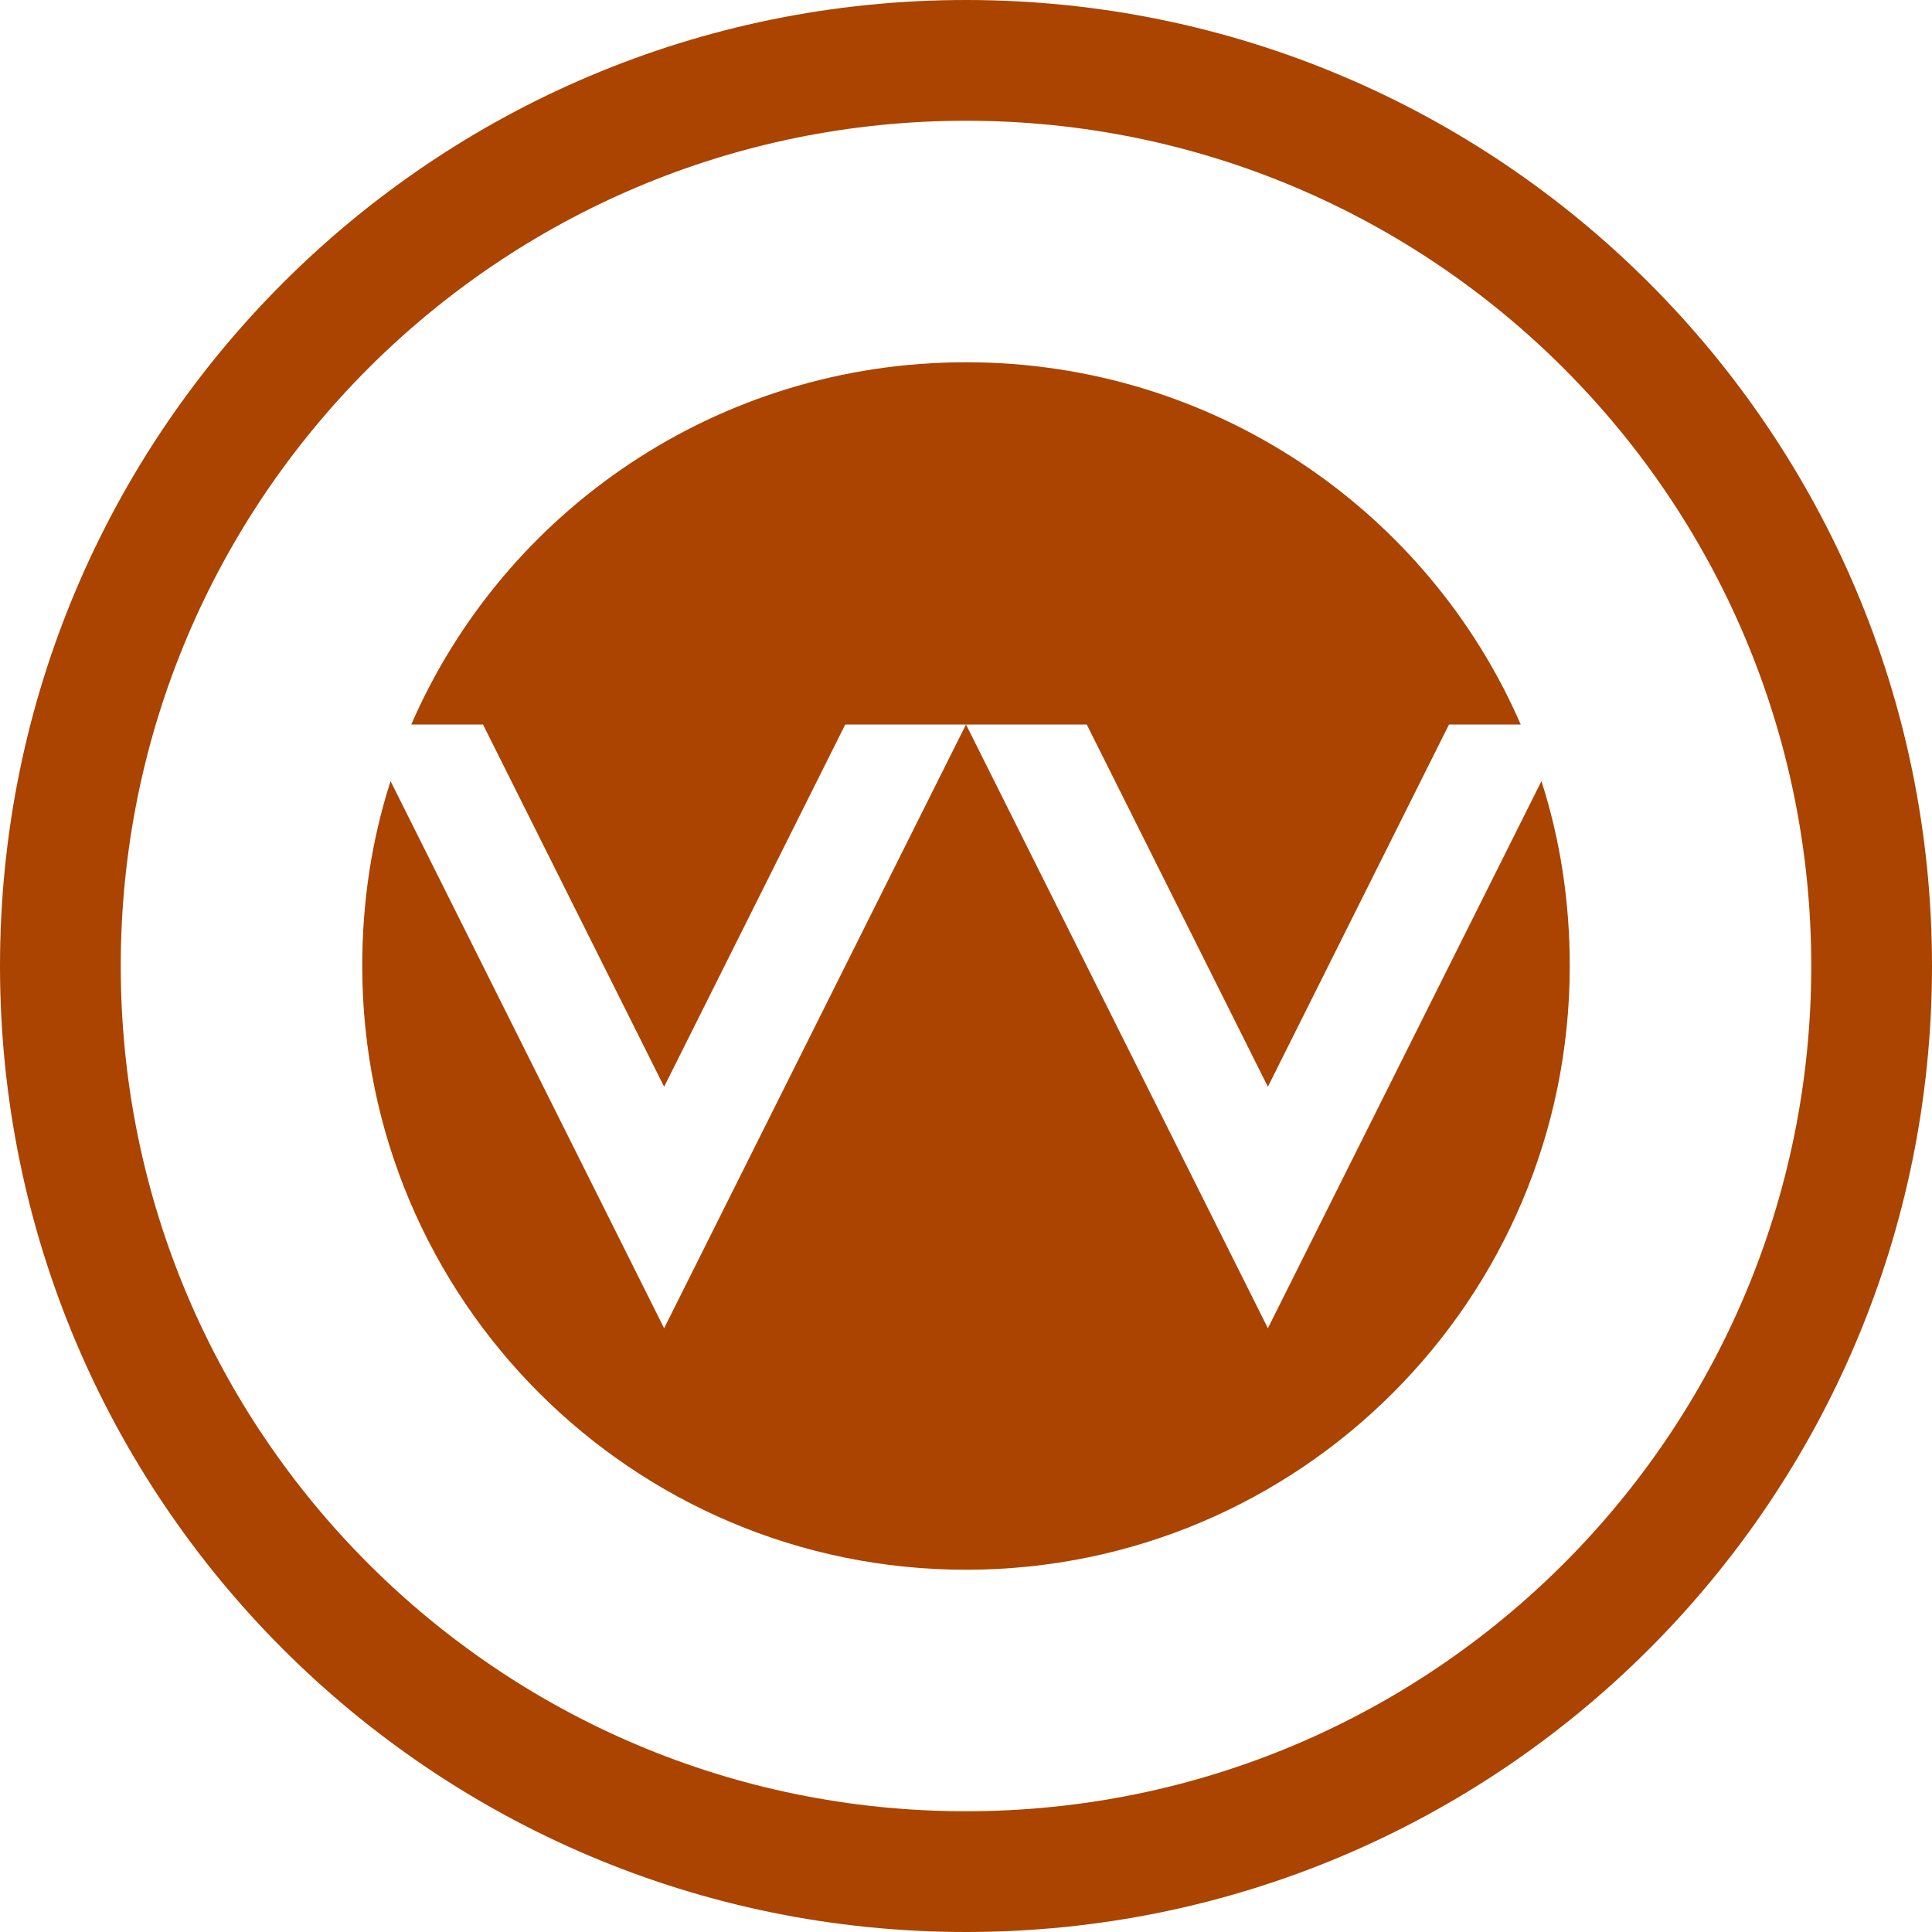
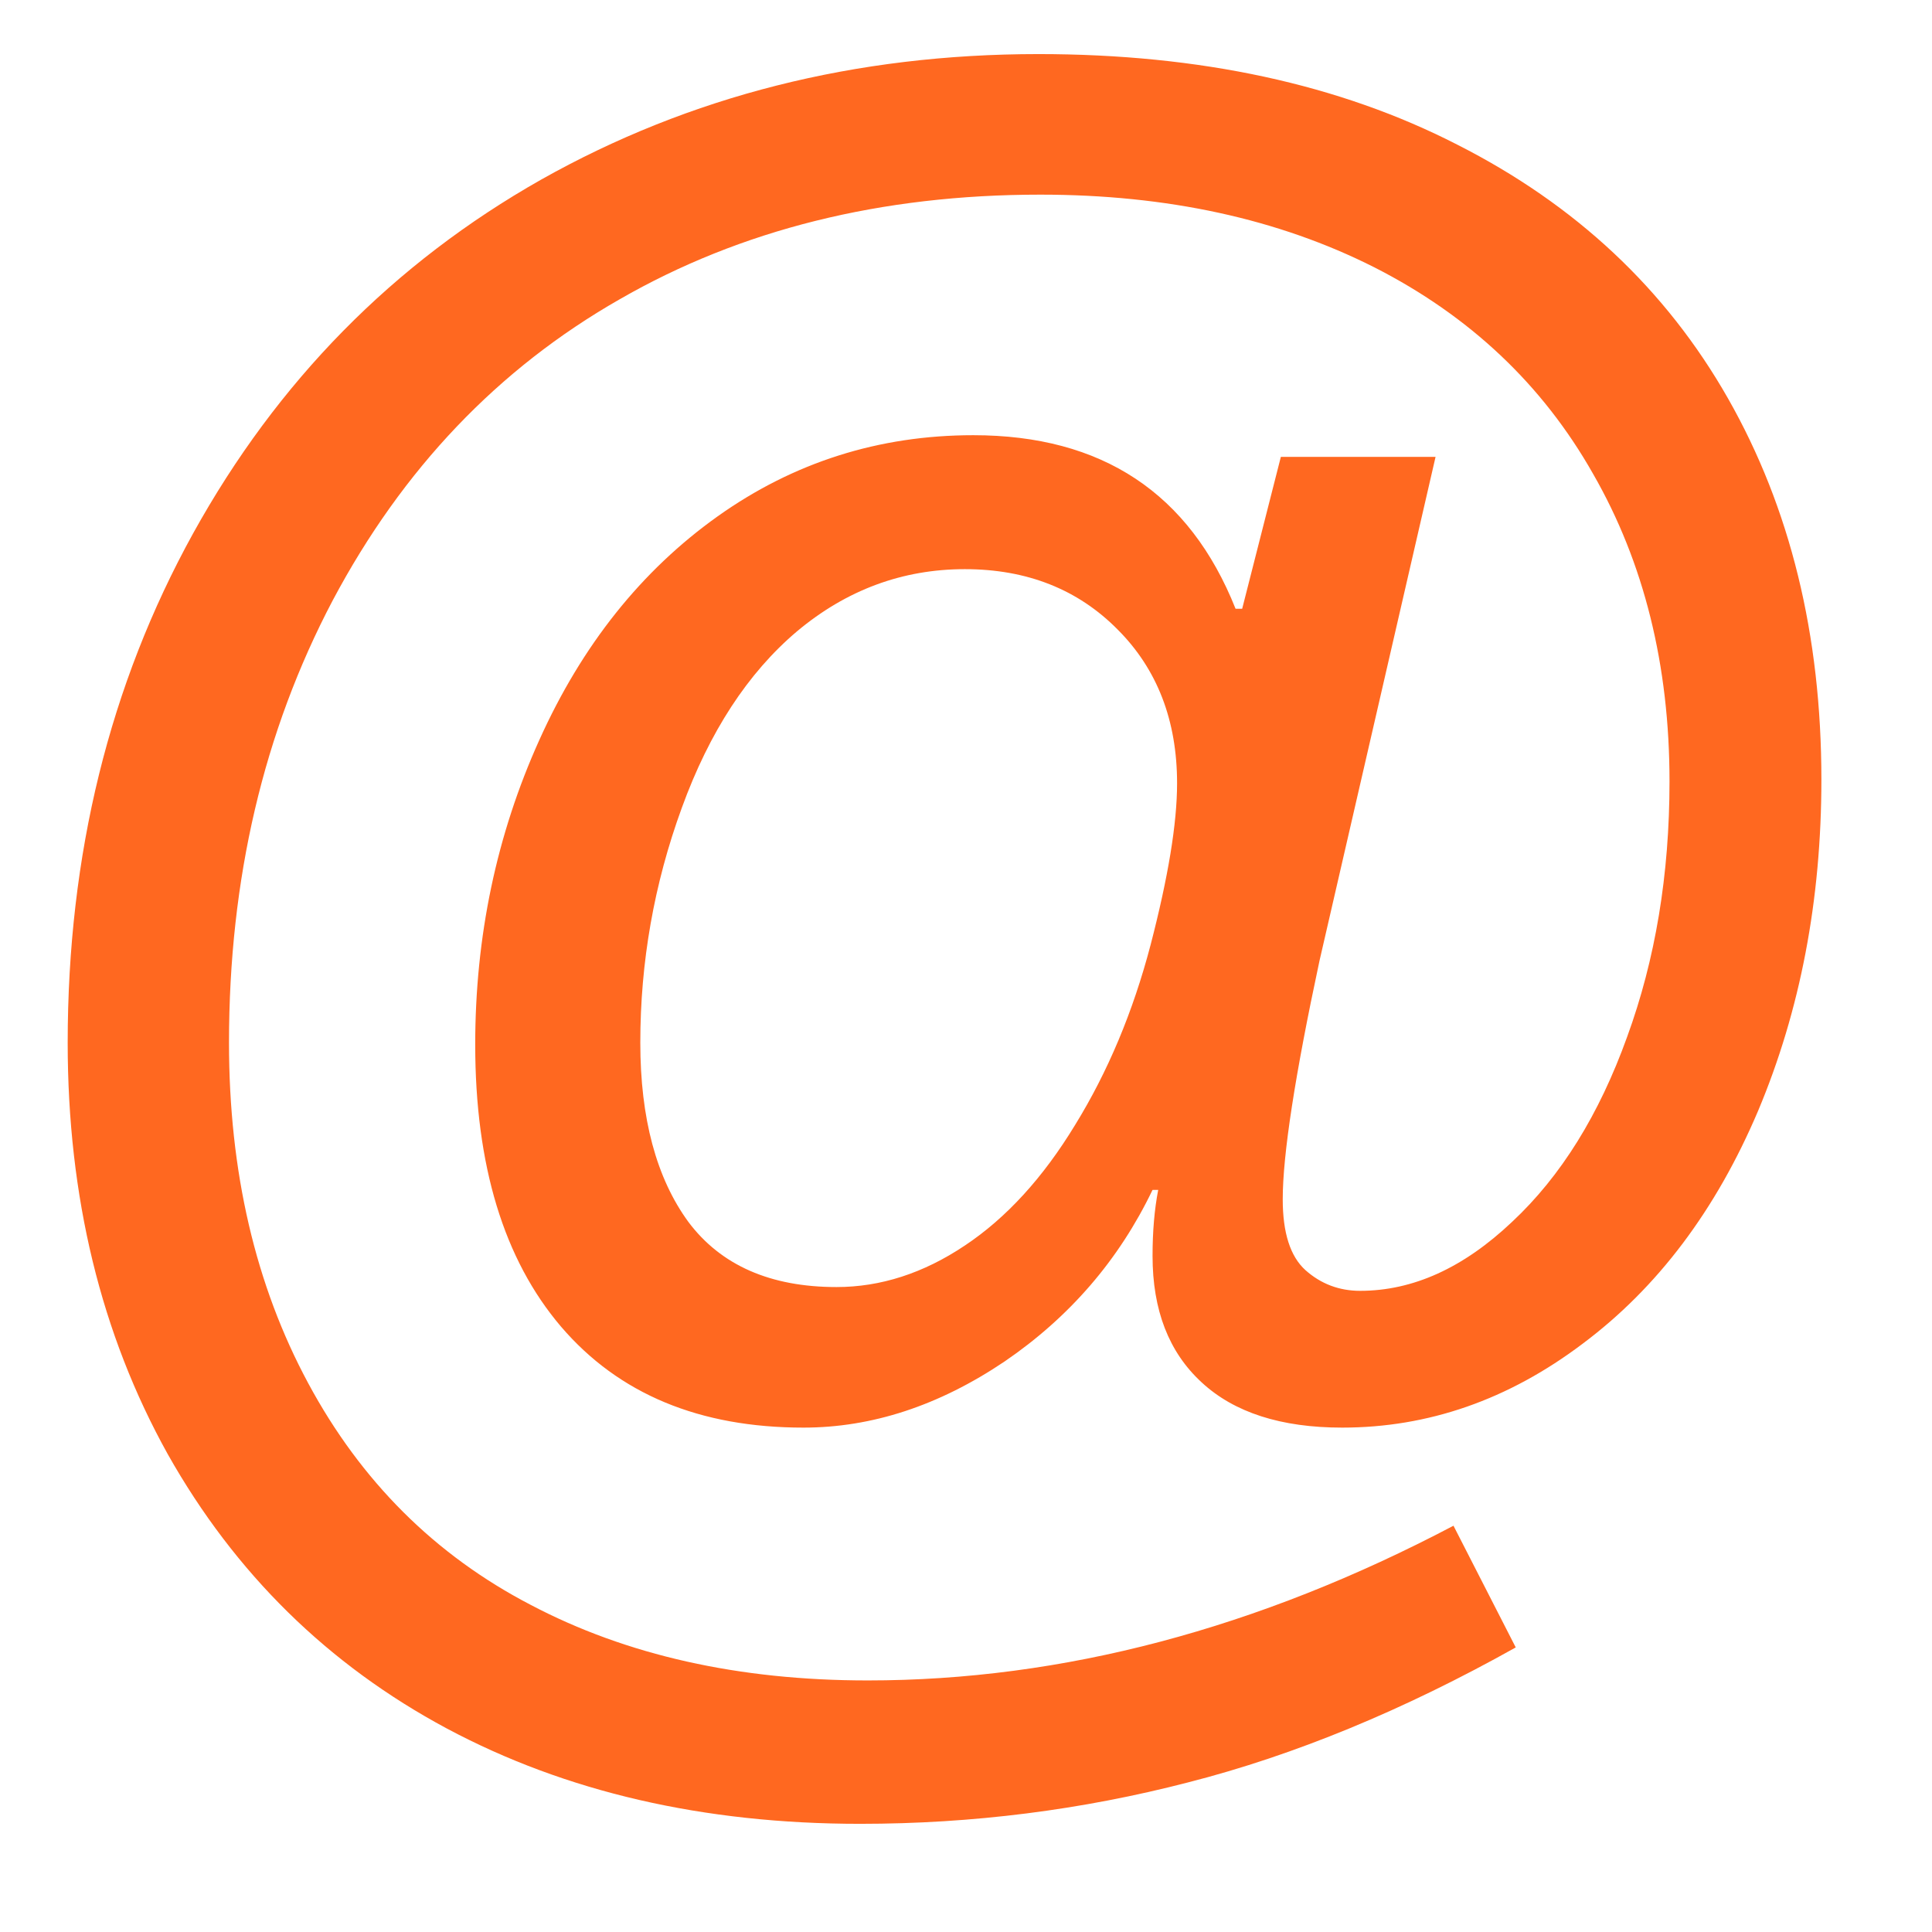
<svg xmlns="http://www.w3.org/2000/svg" width="32" height="32" id="svg2" version="1.1">
  <defs id="defs4" />
  <g id="layer1" transform="translate(0,-1020.362)">
-     <path style="fill:#aa4400;fill-opacity:1;fill-rule:nonzero;stroke:none" d="M 16 0 C 7.163 1.7763568e-015 2.6212348e-018 7.163 0 16 C 0 24.837 7.163 32 16 32 C 24.837 32 32 24.837 32 16 C 32 7.163 24.837 -3.5500924e-015 16 0 z M 16 2 C 23.732 2 30 8.268 30 16 C 30 23.732 23.732 30 16 30 C 8.268 30 2 23.732 2 16 C 2 8.268 8.268 2 16 2 z " transform="translate(0,1020.362)" id="path2987" />
-     <path style="fill:#aa4400;fill-opacity:1;fill-rule:nonzero;stroke:none" d="M 16 6 C 11.892 6 8.351 8.459 6.812 12 L 8 12 L 11 18 L 14 12 L 16 12 L 18 12 L 21 18 L 24 12 L 25.188 12 C 23.649 8.459 20.108 6 16 6 z M 16 12 L 11 22 L 6.469 12.938 C 6.158 13.904 6 14.93 6 16 C 6 21.523 10.477 26 16 26 C 21.523 26 26 21.523 26 16 C 26 14.93 25.842 13.904 25.531 12.938 L 21 22 L 16 12 z " transform="translate(0,1020.362)" id="path3835" />
+     <text xml:space="preserve" style="font-size:33.758px;font-style:normal;font-variant:normal;font-weight:normal;font-stretch:normal;line-height:125%;letter-spacing:0px;word-spacing:0px;fill:#ff6820;fill-opacity:1;stroke:none;font-family:Arial;-inkscape-font-specification:Arial" x="-0.802" y="1045.227" id="text3798">
+       <tspan id="tspan3800" x="-0.802" y="1045.227" style="font-weight:bold;-inkscape-font-specification:Arial Bold">@</tspan>
+     </text>
  </g>
</svg>
